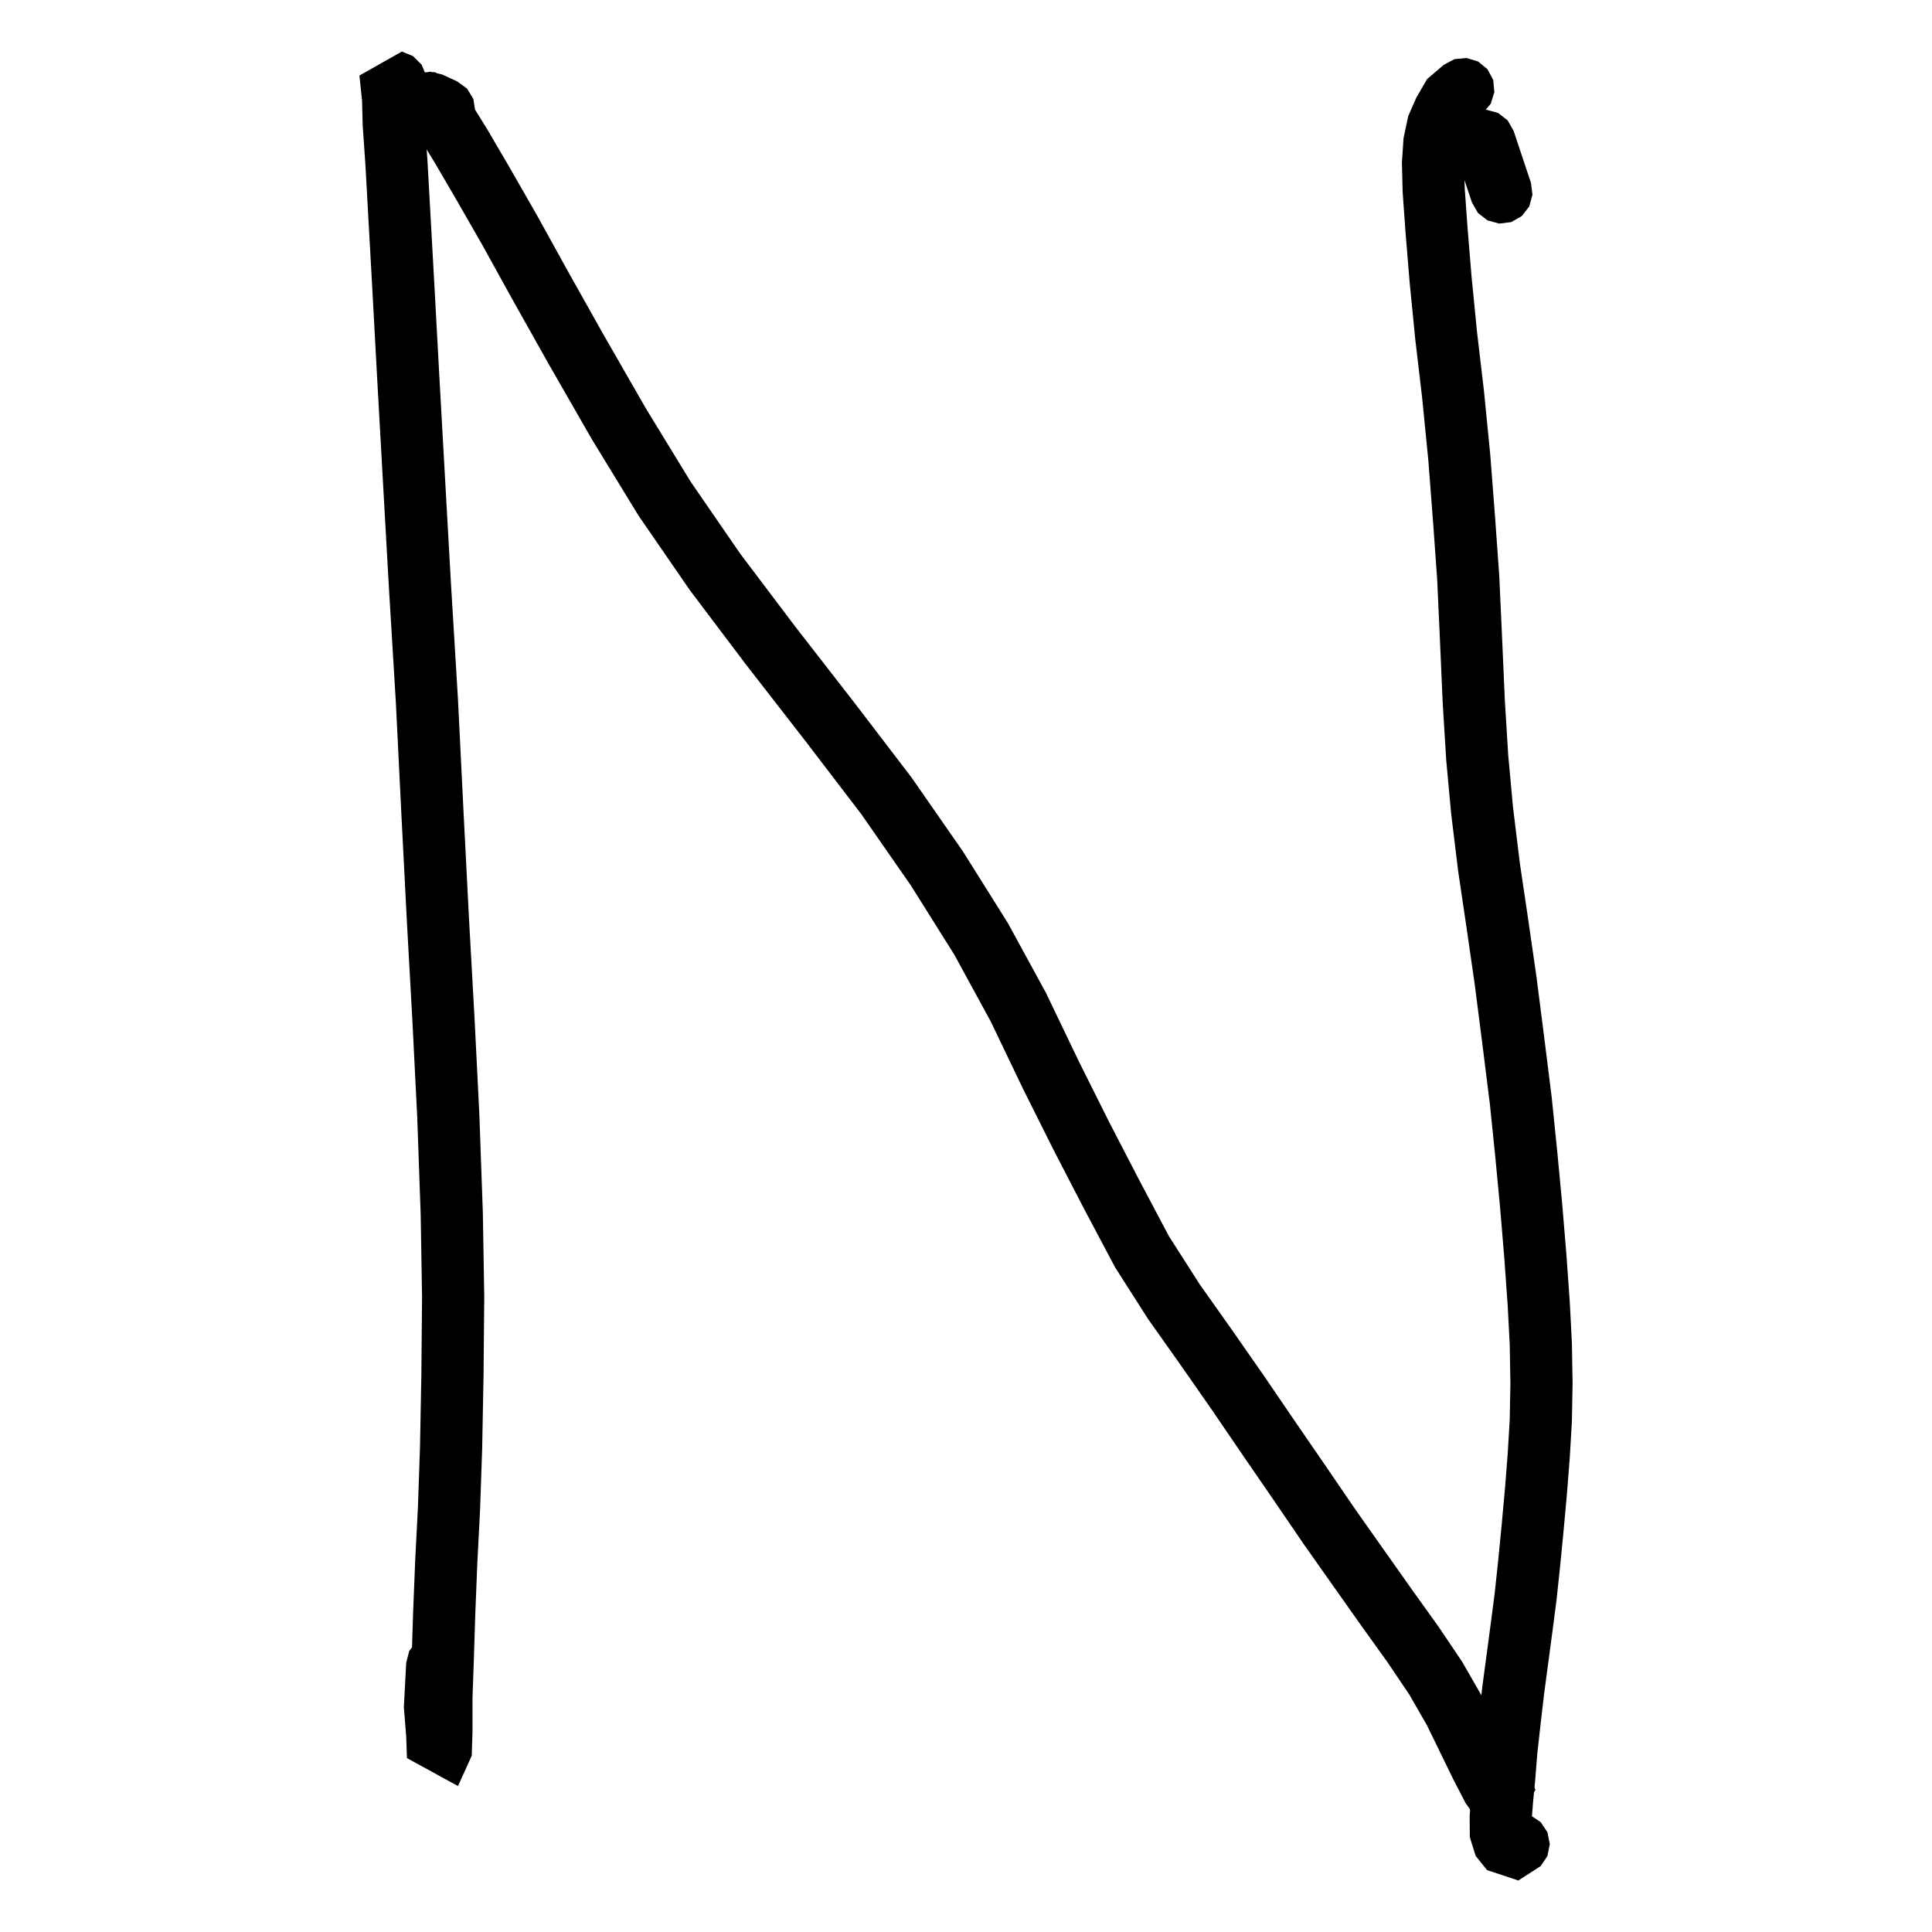
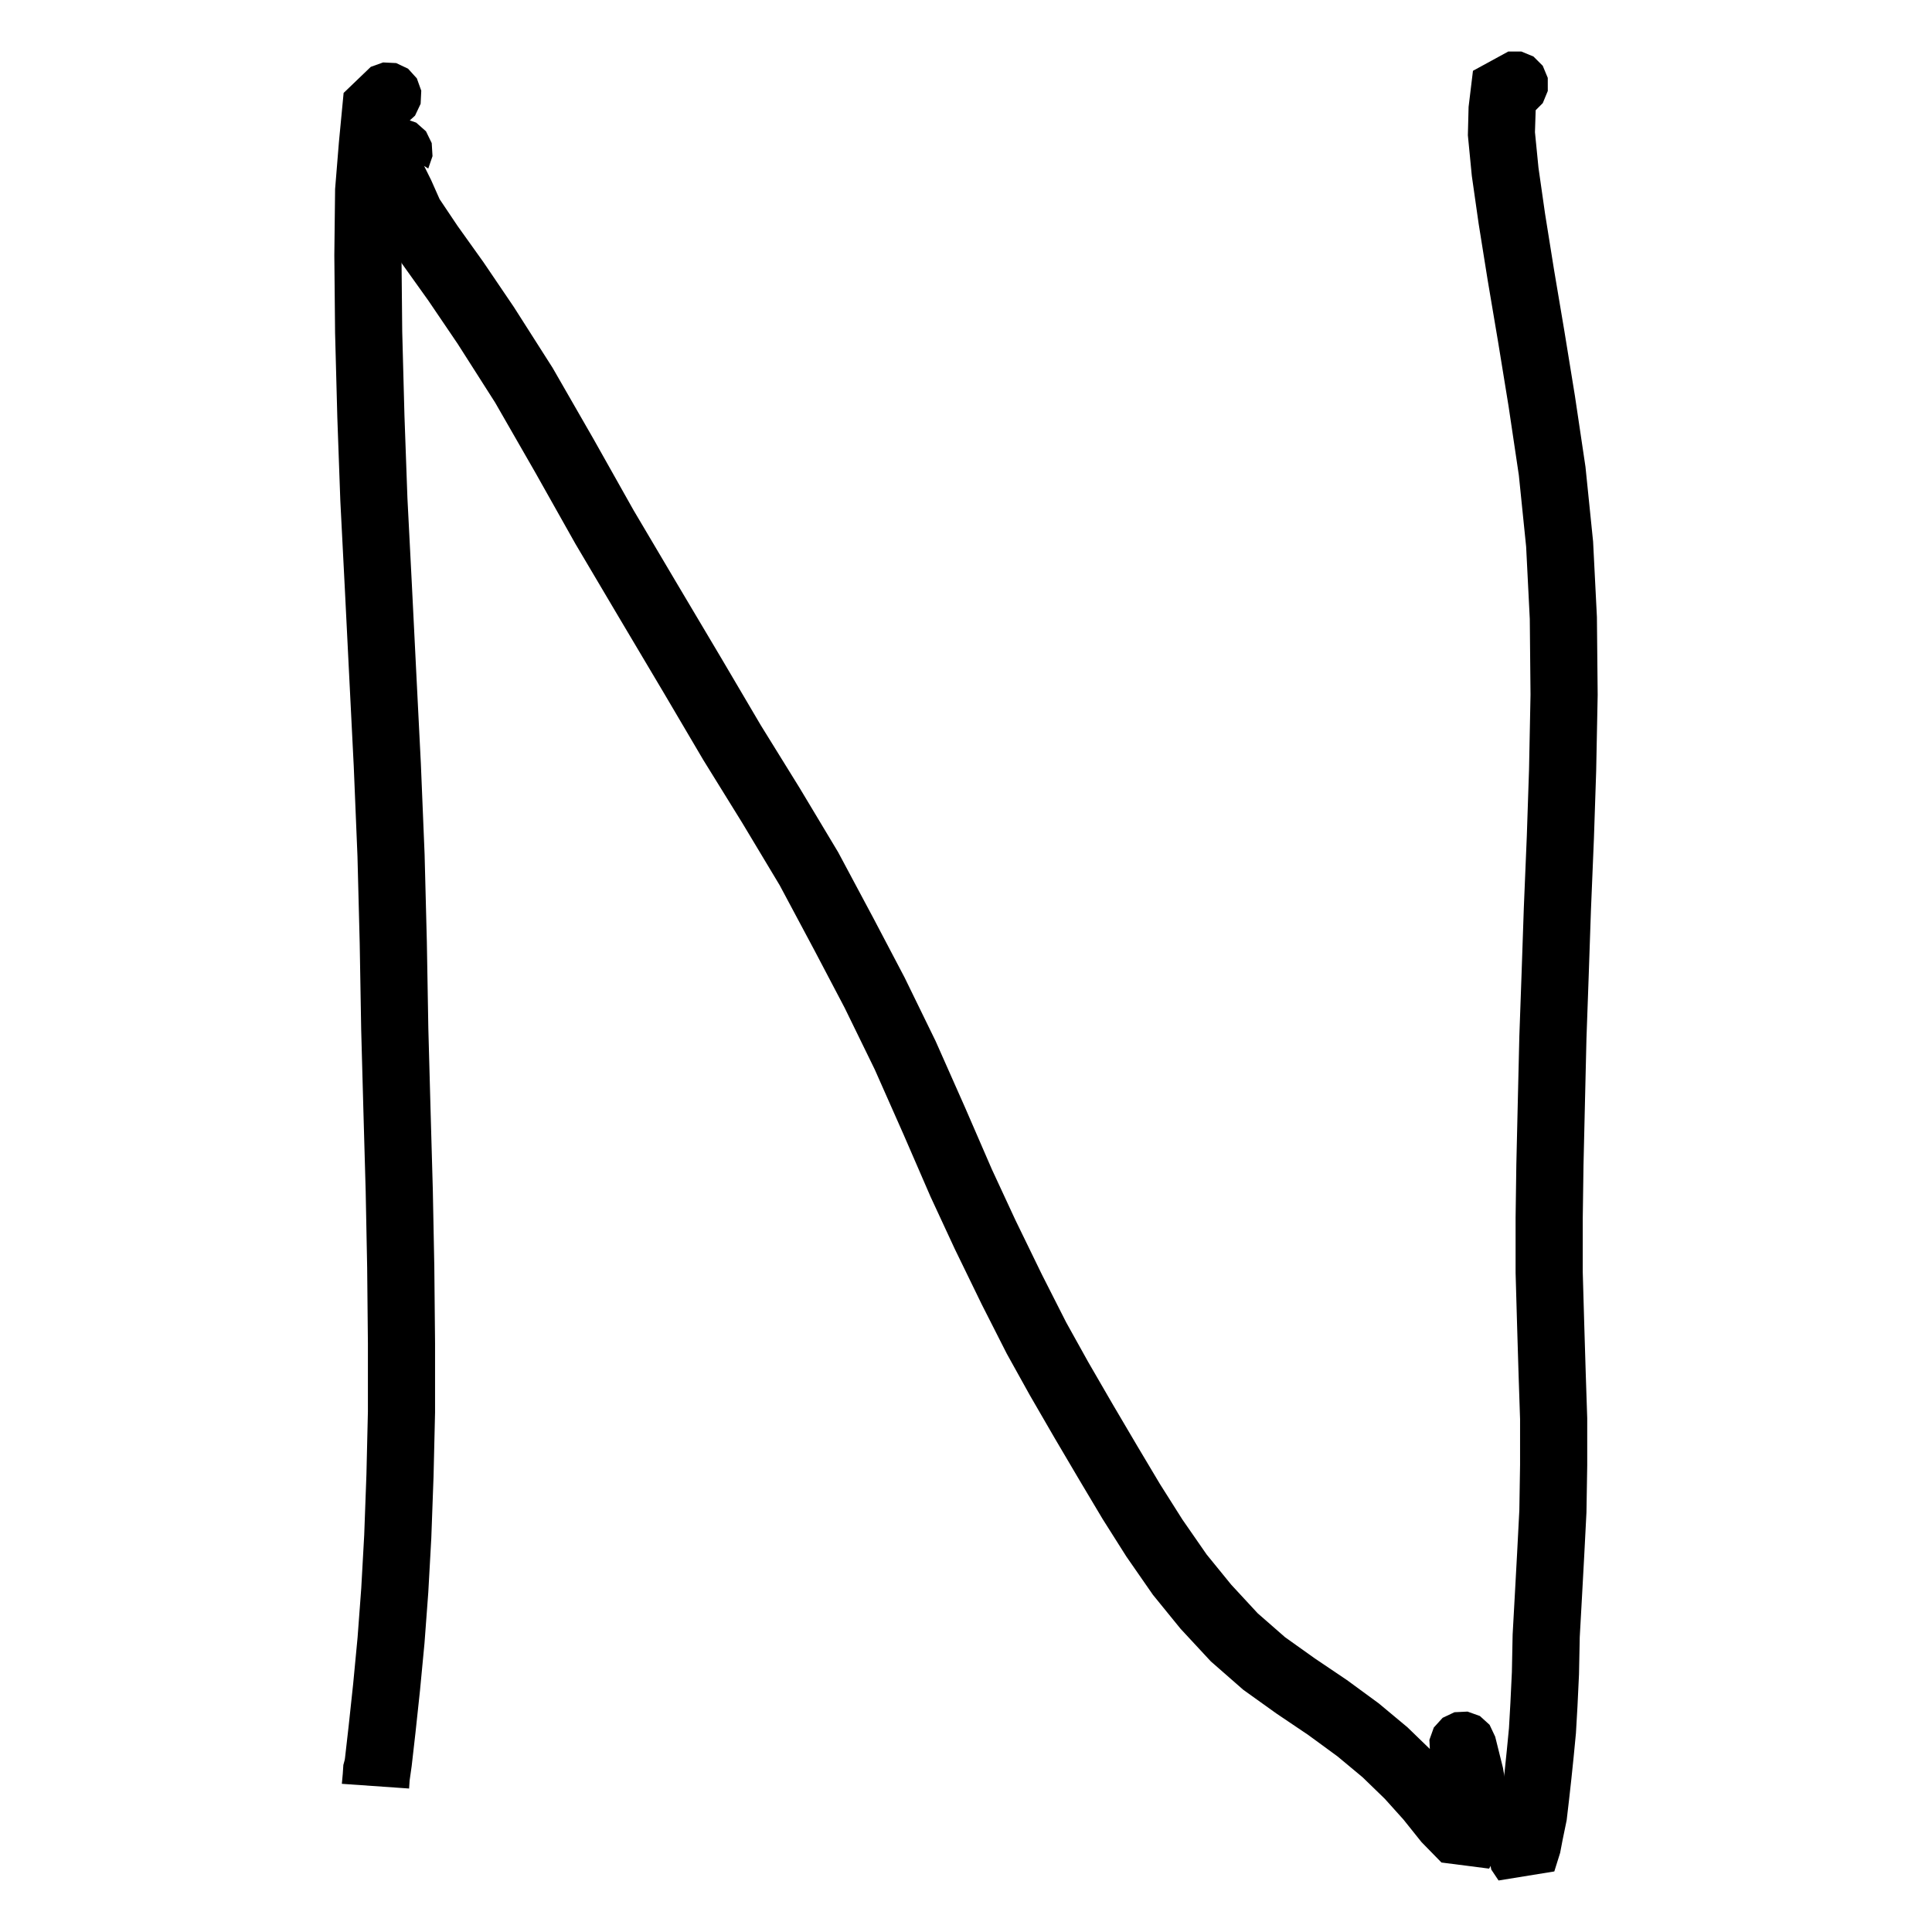
<svg xmlns="http://www.w3.org/2000/svg" viewBox="0 0 300 300" width="300" height="300">
-   <path d="M 62.406 8 L 55.808 11.729 L 56.22 15.619 L 56.316 19.427 L 56.747 25.693 L 57.175 33.39 L 57.818 44.975 L 58.57 58.818 L 59.428 74.166 L 60.395 91.346 L 61.467 109.034 L 62.324 126.394 L 63.183 143.147 L 64.041 158.596 L 64.79 173.569 L 65.324 188.622 L 65.537 201.39 L 65.43 213.32 L 65.216 224.743 L 64.897 233.998 L 64.469 242.352 L 64.145 250.446 L 63.93 257.327 L 63.714 263.512 L 63.713 268.801 L 63.617 271.958 L 65.322 269.612 L 72.818 272.236 L 72.717 269.1 L 72.368 265.07 L 72.719 258.713 L 72.452 256.848 L 71.491 255.228 L 69.983 254.098 L 68.158 253.631 L 66.293 253.898 L 64.672 254.859 L 63.543 256.367 L 63.076 258.192 L 62.711 265.07 L 63.078 269.694 L 63.191 272.996 L 71.116 277.338 L 73.251 272.63 L 73.369 268.92 L 73.369 263.694 L 73.582 257.647 L 73.796 250.793 L 74.116 242.793 L 74.546 234.407 L 74.87 224.992 L 75.086 213.453 L 75.194 201.348 L 74.977 188.363 L 74.438 173.157 L 73.685 158.087 L 72.826 142.633 L 71.969 125.909 L 71.109 108.503 L 70.035 90.782 L 69.07 73.626 L 68.212 58.286 L 67.461 44.446 L 66.817 32.854 L 66.386 25.1 L 65.959 18.919 L 65.841 14.787 L 65.322 13.383 L 60.512 17.47 L 62.396 17.471 L 64.138 16.752 L 65.471 15.422 L 66.194 13.682 L 66.196 11.798 L 65.477 10.056 L 64.146 8.723 Z" fill="black" fill-rule="nonzero" />
-   <path d="M 70.994 12.643 L 68.669 11.57 L 66.837 11.129 L 64.976 11.423 L 63.369 12.407 L 62.261 13.93 L 61.821 15.762 L 62.115 17.623 L 63.098 19.23 L 64.622 20.338 L 66.947 21.411 L 68.779 21.851 L 70.64 21.558 L 72.246 20.574 L 73.354 19.05 L 73.795 17.218 L 73.501 15.358 L 72.517 13.751 Z M 65.806 20.709 L 63.775 19.41 L 63.627 19.698 L 65.333 21.722 L 67.401 25.084 L 70.692 30.711 L 74.847 37.956 L 79.882 47.061 L 85.267 56.646 L 91.963 68.31 L 99.15 80.067 L 107.117 91.636 L 115.783 103.121 L 125.127 115.15 L 133.742 126.423 L 141.449 137.508 L 148.179 148.232 L 153.84 158.613 L 158.843 169.047 L 163.598 178.557 L 168.345 187.729 L 173.168 196.819 L 178.271 204.812 L 183.264 211.87 L 188.176 218.917 L 192.995 225.986 L 197.718 232.854 L 202.347 239.637 L 206.984 246.215 L 211.394 252.454 L 215.443 258.099 L 218.852 263.158 L 221.583 267.914 L 223.757 272.372 L 225.71 276.385 L 227.605 280.036 L 229.55 282.697 L 233.998 285.063 L 238.422 277.922 L 237.521 275.949 L 235.727 272.764 L 234.091 270.832 L 232.598 269.683 L 230.779 269.193 L 228.911 269.437 L 227.278 270.377 L 226.129 271.871 L 225.64 273.69 L 225.883 275.558 L 226.824 277.191 L 227.692 278.12 L 228.974 280.443 L 229.36 281.26 L 233.998 275.406 L 236.945 276.485 L 235.886 275.068 L 234.347 272.066 L 232.437 268.14 L 230.104 263.37 L 227.041 258.04 L 223.369 252.582 L 219.262 246.854 L 214.874 240.646 L 210.283 234.134 L 205.684 227.397 L 200.964 220.53 L 196.127 213.436 L 191.167 206.319 L 186.288 199.428 L 181.519 191.97 L 176.9 183.248 L 172.205 174.179 L 167.517 164.803 L 162.434 154.207 L 156.507 143.343 L 149.502 132.178 L 141.543 120.729 L 132.776 109.255 L 123.449 97.248 L 114.947 85.985 L 107.249 74.807 L 100.271 63.387 L 93.662 51.874 L 88.317 42.359 L 83.266 33.224 L 79.051 25.875 L 75.69 20.129 L 73.251 16.194 L 71.524 14.141 L 70.732 12.712 L 67.485 11.199 L 65.601 11.24 L 63.877 11.998 L 62.574 13.359 L 61.89 15.115 L 61.931 16.998 L 62.69 18.723 L 64.051 20.026 Z" fill="black" fill-rule="nonzero" />
-   <path d="M 237.721 28.376 L 236.827 25.693 L 235.932 23.011 L 235.038 20.328 L 234.105 18.692 L 232.617 17.537 L 230.8 17.039 L 228.931 17.275 L 227.294 18.208 L 226.139 19.696 L 225.641 21.513 L 225.877 23.382 L 226.771 26.065 L 227.665 28.747 L 228.559 31.43 L 229.492 33.066 L 230.981 34.222 L 232.798 34.719 L 234.667 34.484 L 236.304 33.551 L 237.459 32.062 L 237.956 30.245 Z" fill="black" fill-rule="nonzero" />
-   <path d="M 224.181 10.071 L 221.59 12.293 L 219.9 15.22 L 218.667 18.031 L 217.943 21.449 L 217.689 25.22 L 217.803 29.832 L 218.24 35.963 L 218.889 43.86 L 219.756 52.635 L 220.828 61.753 L 221.785 71.422 L 222.531 81.121 L 223.169 90.057 L 223.595 99.434 L 224.026 109.236 L 224.57 118.043 L 225.335 126.346 L 226.423 135.274 L 227.719 144.019 L 228.999 152.876 L 230.174 162.059 L 231.347 171.445 L 232.198 179.739 L 232.944 187.633 L 233.584 195.304 L 234.115 202.743 L 234.431 208.833 L 234.535 214.781 L 234.431 220.392 L 234.117 225.717 L 233.694 231.112 L 233.161 236.968 L 232.628 242.404 L 232.1 247.37 L 231.465 252.242 L 230.822 257.063 L 230.173 261.931 L 229.63 266.599 L 229.085 271.509 L 228.759 275.632 L 228.437 278.954 L 228.208 281.973 L 228.234 285.274 L 229.143 288.188 L 230.916 290.389 L 235.767 292 L 239.237 289.765 L 240.283 288.199 L 240.651 286.351 L 240.283 284.503 L 239.237 282.937 L 237.67 281.89 L 235.822 281.522 L 233.975 281.89 L 232.408 282.937 L 234.089 282.49 L 237.081 282.956 L 237.781 283.87 L 237.832 284.208 L 237.857 282.359 L 238.057 279.798 L 238.38 276.468 L 238.697 272.436 L 239.225 267.689 L 239.755 263.129 L 240.394 258.34 L 241.039 253.504 L 241.691 248.504 L 242.236 243.384 L 242.776 237.875 L 243.316 231.929 L 243.751 226.379 L 244.081 220.759 L 244.192 214.781 L 244.082 208.497 L 243.753 202.141 L 243.212 194.558 L 242.563 186.777 L 241.808 178.791 L 240.942 170.346 L 239.754 160.847 L 238.568 151.574 L 237.274 142.62 L 235.994 133.982 L 234.936 125.313 L 234.199 117.307 L 233.67 108.731 L 233.242 99.003 L 232.81 89.496 L 232.161 80.406 L 231.405 70.576 L 230.43 60.716 L 229.356 51.593 L 228.506 42.986 L 227.868 35.217 L 227.447 29.33 L 227.345 25.358 L 227.52 22.691 L 227.87 20.959 L 228.568 19.478 L 228.953 18.541 L 230.296 17.545 L 231.493 16.09 L 232.043 14.288 L 231.861 12.413 L 230.976 10.75 L 229.521 9.553 L 227.719 9.003 L 225.844 9.185 Z" fill="black" fill-rule="nonzero" />
+   <path d="M 57.574 10.382 L 53.357 14.431 L 52.625 22.086 L 52.034 29.358 L 51.914 39.65 L 52.031 51.681 L 52.38 64.841 L 52.846 77.769 L 53.543 91.361 L 54.238 105.264 L 54.932 119.03 L 55.509 132.987 L 55.855 146.481 L 56.086 159.925 L 56.435 172.701 L 56.782 184.963 L 57.013 196.85 L 57.128 208.619 L 57.128 219.194 L 56.899 228.946 L 56.554 238.367 L 56.096 246.609 L 55.524 254.27 L 54.837 261.487 L 54.147 267.929 L 53.575 272.96 L 53.229 275.384 L 53.082 276.99 L 63.523 277.721 L 63.721 274.755 L 63.458 272.738 L 62.443 270.975 L 60.83 269.734 L 58.865 269.205 L 56.848 269.469 L 55.085 270.484 L 53.845 272.097 L 53.316 274.061 L 53.128 276.889 L 63.491 277.62 L 63.577 276.677 L 63.925 274.234 L 64.513 269.069 L 65.213 262.533 L 65.916 255.149 L 66.503 247.283 L 66.972 238.84 L 67.322 229.258 L 67.556 219.312 L 67.556 208.566 L 67.44 196.697 L 67.207 184.714 L 66.859 172.411 L 66.512 159.695 L 66.281 146.257 L 65.931 132.637 L 65.35 118.552 L 64.653 104.741 L 63.958 90.834 L 63.264 77.312 L 62.803 64.516 L 62.457 51.488 L 62.342 39.65 L 62.454 29.78 L 63.021 22.915 L 63.294 17.593 L 62.939 19.324 L 64.446 17.957 L 65.315 16.118 L 65.414 14.086 L 64.728 12.171 L 63.361 10.664 L 61.521 9.795 L 59.489 9.696 Z" fill="black" fill-rule="nonzero" />
+   <path d="M 57.491 20.916 L 55.429 25.956 L 57.276 31.87 L 59.206 36.096 L 62.46 40.998 L 66.518 46.68 L 71.073 53.398 L 76.881 62.506 L 83.069 73.281 L 89.344 84.435 L 96.095 95.843 L 103.045 107.541 L 109.21 118.009 L 115.247 127.762 L 121.072 137.467 L 126.448 147.536 L 131.153 156.487 L 135.829 166.065 L 140.3 176.157 L 144.487 185.809 L 148.246 193.914 L 152.456 202.568 L 156.342 210.221 L 159.891 216.612 L 163.747 223.273 L 167.588 229.79 L 171.222 235.885 L 174.913 241.717 L 179.026 247.642 L 183.317 252.916 L 188.017 257.981 L 193.052 262.388 L 198.185 266.062 L 203.143 269.405 L 207.686 272.728 L 211.581 275.972 L 215.023 279.308 L 217.926 282.536 L 220.732 286.041 L 223.83 289.211 L 231.232 290.16 L 234.377 284.41 L 234.381 280.197 L 233.373 274.487 L 232.172 269.667 L 231.303 267.828 L 229.796 266.461 L 227.881 265.775 L 225.849 265.873 L 224.009 266.742 L 222.642 268.249 L 221.956 270.165 L 222.055 272.197 L 223.171 276.647 L 224.018 281.365 L 224.021 283.178 L 226.007 281.135 L 230.165 280.927 L 228.628 279.229 L 225.872 275.782 L 222.518 272.058 L 218.544 268.209 L 214.096 264.502 L 209.137 260.871 L 204.131 257.495 L 199.53 254.216 L 195.295 250.512 L 191.189 246.075 L 187.369 241.384 L 183.603 235.953 L 180.11 230.43 L 176.56 224.474 L 172.753 218.013 L 168.961 211.465 L 165.558 205.342 L 161.797 197.931 L 157.664 189.436 L 154.007 181.551 L 149.851 171.968 L 145.284 161.667 L 140.458 151.777 L 135.662 142.652 L 130.146 132.327 L 124.152 122.335 L 118.138 112.621 L 112.02 102.231 L 105.065 90.524 L 98.375 79.221 L 92.136 68.127 L 85.81 57.118 L 79.798 47.686 L 75.084 40.731 L 71.031 35.057 L 68.26 30.922 L 66.945 27.963 L 65.856 25.766 L 66.499 26.171 L 67.161 24.247 L 67.037 22.217 L 66.146 20.388 L 64.622 19.04 L 62.698 18.377 L 60.668 18.501 L 58.839 19.393 Z" fill="black" fill-rule="nonzero" />
+   <path d="M 234.202 8.002 L 228.721 10.994 L 228.042 16.596 L 227.93 21.005 L 228.543 27.308 L 229.606 34.757 L 231.006 43.509 L 232.63 53.132 L 234.244 63.047 L 235.844 73.784 L 236.978 84.889 L 237.544 96.119 L 237.658 107.874 L 237.428 119.466 L 237.082 129.835 L 236.619 140.956 L 236.27 151.17 L 235.922 160.93 L 235.689 170.812 L 235.457 180.799 L 235.34 189.09 L 235.341 197.657 L 235.574 205.849 L 235.806 213.509 L 236.036 220.381 L 236.036 227.438 L 235.923 234.49 L 235.579 241.108 L 235.232 247.471 L 234.881 253.814 L 234.764 259.638 L 234.536 264.404 L 234.312 268.337 L 233.976 271.804 L 233.632 275.127 L 233.288 278.225 L 232.972 281 L 232.429 283.582 L 232.133 285.206 L 231.799 286.416 L 240.07 284.626 L 238.379 283.496 L 236.383 283.099 L 234.388 283.496 L 232.696 284.626 L 231.566 286.318 L 231.169 288.313 L 231.566 290.308 L 232.696 292 L 241.353 290.596 L 242.256 287.712 L 242.655 285.628 L 243.27 282.648 L 243.65 279.398 L 244.001 276.238 L 244.353 272.841 L 244.711 269.124 L 244.951 264.945 L 245.187 259.978 L 245.302 254.215 L 245.645 248.044 L 245.993 241.661 L 246.345 234.838 L 246.464 227.522 L 246.463 220.21 L 246.23 213.178 L 245.998 205.542 L 245.768 197.512 L 245.769 189.162 L 245.884 180.999 L 246.115 171.056 L 246.346 161.239 L 246.693 151.533 L 247.04 141.353 L 247.503 130.227 L 247.853 119.739 L 248.086 107.925 L 247.968 95.809 L 247.376 84.097 L 246.192 72.49 L 244.548 61.444 L 242.918 51.428 L 241.297 41.816 L 239.916 33.188 L 238.893 26.037 L 238.347 20.52 L 238.468 16.818 L 237.865 16.009 L 236.247 18.228 L 238.126 17.448 L 239.563 16.008 L 240.34 14.127 L 240.337 12.093 L 239.557 10.214 L 238.117 8.777 L 236.236 8 Z" fill="black" fill-rule="nonzero" />
</svg>
